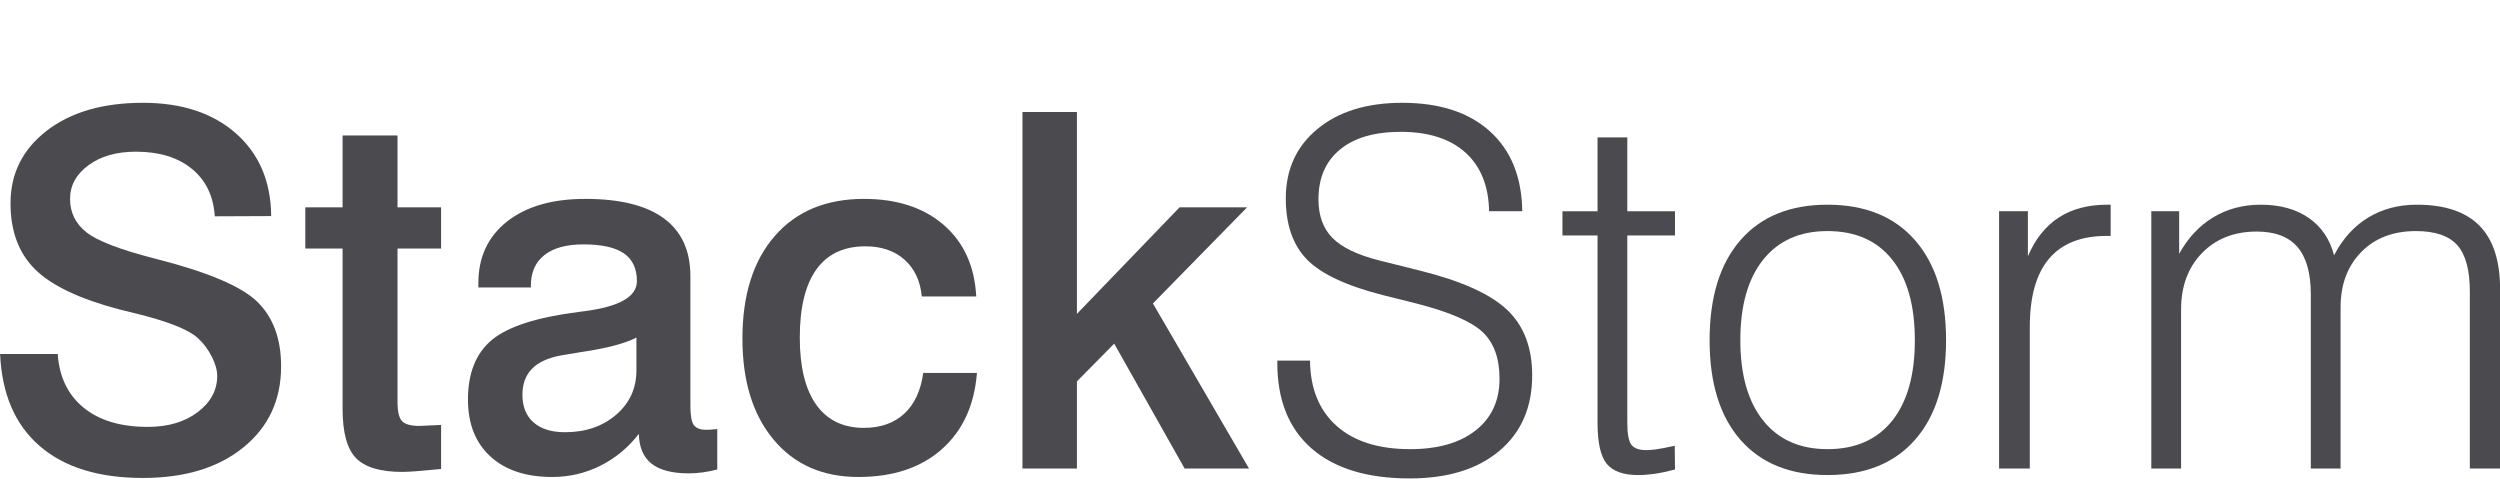
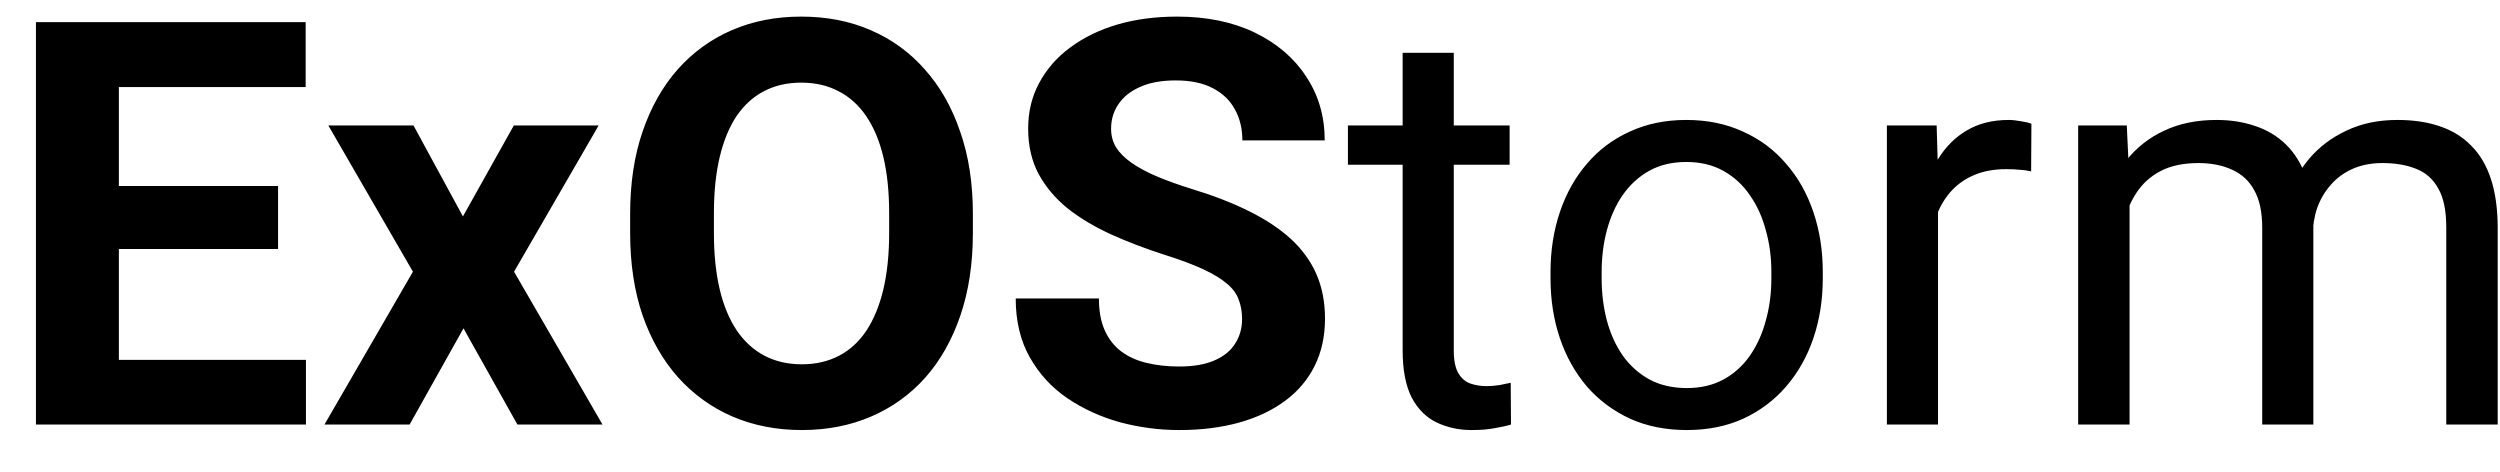
- <svg xmlns="http://www.w3.org/2000/svg" width="100%" height="100%" viewBox="0 0 371 71" version="1.1" xml:space="preserve" style="fill-rule:evenodd;clip-rule:evenodd;stroke-linejoin:round;stroke-miterlimit:1.414;">
-   <g transform="matrix(0.16804,0,-1.54074e-33,0.16804,-28.8744,-58.4429)">
-     <g transform="matrix(4.16667,0,0,4.16667,-804.679,78.1953)">
-       <path d="M535.459,122.093L526.636,119.887C522.052,118.726 518.771,117.143 516.786,115.141C514.803,113.142 513.81,110.414 513.81,106.96C513.81,102.411 515.332,98.889 518.378,96.391C521.422,93.895 525.714,92.647 531.253,92.647C537.133,92.647 541.701,94.108 544.951,97.033C548.199,99.957 549.875,104.106 549.976,109.473L557.007,109.473C556.904,102.223 554.621,96.581 550.158,92.544C545.693,88.51 539.493,86.491 531.562,86.491C524.072,86.491 518.086,88.337 513.606,92.031C509.125,95.724 506.886,100.634 506.886,106.754C506.886,112.294 508.366,116.595 511.323,119.656C514.281,122.718 519.624,125.24 527.353,127.223L534.536,129.019C541.582,130.831 546.285,132.866 548.643,135.123C551.004,137.38 552.184,140.663 552.184,144.971C552.184,149.624 550.498,153.274 547.131,155.925C543.762,158.575 539.135,159.9 533.253,159.9C526.552,159.9 521.352,158.259 517.659,154.976C513.965,151.693 512.084,147.076 512.016,141.126L505.09,141.126L505.09,141.637C505.09,149.504 507.518,155.55 512.375,159.773C517.231,163.997 524.157,166.107 533.152,166.107C541.186,166.107 547.522,164.159 552.158,160.259C556.792,156.362 559.108,151.026 559.108,144.255C559.108,138.373 557.349,133.756 553.825,130.403C550.301,127.052 544.181,124.282 535.459,122.093" style="fill:#4B4A4F;fill-rule:nonzero;" />
-     </g>
-     <g transform="matrix(4.16667,0,0,4.16667,-804.679,78.1953)">
-       <path d="M579.27,93.827L572.96,93.827L572.96,109.475L565.521,109.475L565.521,114.605L572.96,114.605L572.96,154.36C572.96,158.533 573.609,161.415 574.908,163.005C576.208,164.595 578.432,165.391 581.577,165.391C582.705,165.391 583.904,165.295 585.168,165.109C586.435,164.92 587.835,164.62 589.376,164.21L589.324,159.183C587.58,159.56 586.297,159.808 585.475,159.928C584.655,160.047 583.92,160.106 583.271,160.106C581.764,160.106 580.722,159.731 580.141,158.977C579.559,158.226 579.27,156.687 579.27,154.36L579.27,114.605L589.376,114.605L589.376,109.475L579.27,109.475L579.27,93.827Z" style="fill:#4B4A4F;fill-rule:nonzero;" />
-     </g>
-     <g transform="matrix(4.16667,0,0,4.16667,-804.679,78.1953)">
-       <path d="M635.39,153.899C632.175,157.9 627.609,159.9 621.693,159.9C615.846,159.9 611.306,157.884 608.074,153.848C604.841,149.813 603.226,144.135 603.226,136.816C603.226,129.464 604.841,123.769 608.074,119.733C611.306,115.698 615.846,113.68 621.693,113.68C627.609,113.68 632.175,115.689 635.39,119.707C638.605,123.727 640.213,129.429 640.213,136.816C640.213,144.203 638.605,149.898 635.39,153.899M621.693,108.089C613.76,108.089 607.611,110.594 603.251,115.603C598.891,120.613 596.71,127.684 596.71,136.816C596.71,145.913 598.891,152.949 603.251,157.926C607.611,162.902 613.76,165.391 621.693,165.391C629.696,165.391 635.884,162.895 640.265,157.9C644.641,152.908 646.83,145.88 646.83,136.816C646.83,127.684 644.632,120.613 640.239,115.603C635.844,110.594 629.663,108.089 621.693,108.089" style="fill:#4B4A4F;fill-rule:nonzero;" />
-     </g>
-     <g transform="matrix(4.16667,0,0,4.16667,-804.679,78.1953)">
-       <path d="M670.711,110.807C667.923,112.619 665.743,115.356 664.171,119.014L664.171,109.473L658.065,109.473L658.065,164.004L664.579,164.004L664.579,133.943C664.579,127.548 665.939,122.743 668.658,119.529C671.376,116.314 675.455,114.706 680.892,114.706L681.714,114.706L681.714,108.089L680.997,108.089C676.925,108.089 673.497,108.995 670.711,110.807" style="fill:#4B4A4F;fill-rule:nonzero;" />
-     </g>
-     <g transform="matrix(4.16667,0,0,4.16667,-804.679,78.1953)">
-       <path d="M759.869,112.526C756.943,109.569 752.524,108.089 746.607,108.089C742.709,108.089 739.262,109.004 736.27,110.833C733.278,112.662 730.875,115.322 729.063,118.81C728.173,115.39 726.383,112.748 723.685,110.885C720.986,109.021 717.606,108.089 713.544,108.089C709.752,108.089 706.381,108.986 703.429,110.782C700.473,112.577 698.075,115.151 696.231,118.502L696.231,109.473L690.331,109.473L690.331,164.005L696.641,164.005L696.641,130.3C696.641,125.376 698.117,121.393 701.069,118.347C704.023,115.305 707.888,113.781 712.669,113.781C716.56,113.781 719.444,114.877 721.321,117.066C723.199,119.255 724.139,122.606 724.139,127.12L724.139,164.005L730.447,164.005L730.447,129.839C730.447,125.018 731.901,121.117 734.809,118.143C737.715,115.167 741.58,113.68 746.401,113.68C750.471,113.68 753.397,114.671 755.175,116.656C756.952,118.639 757.842,121.922 757.842,126.505L757.842,164.005L764.255,164.005L764.255,125.992C764.255,119.972 762.793,115.483 759.869,112.526" style="fill:#4B4A4F;fill-rule:nonzero;" />
-     </g>
-     <g transform="matrix(4.16667,0,0,4.16667,-804.679,78.1953)">
-       <path d="M267.062,119.477C259.743,117.597 254.938,115.742 252.646,113.911C250.354,112.082 249.211,109.73 249.211,106.857C249.211,104.019 250.508,101.642 253.107,99.727C255.706,97.812 259.059,96.854 263.163,96.854C268.121,96.854 272.082,98.069 275.039,100.495C277.997,102.925 279.612,106.276 279.888,110.551L291.841,110.5C291.771,103.148 289.282,97.308 284.375,92.981C279.467,88.654 272.892,86.491 264.65,86.491C256.168,86.491 249.371,88.467 244.259,92.417C239.147,96.367 236.59,101.49 236.59,107.78C236.59,113.698 238.333,118.374 241.823,121.811C245.312,125.249 251.278,128.079 259.724,130.301C260.478,130.472 261.59,130.746 263.061,131.123C269.9,132.798 274.311,134.542 276.296,136.354C277.493,137.45 278.476,138.758 279.245,140.278C280.015,141.8 280.399,143.161 280.399,144.357C280.399,147.401 279.024,149.967 276.271,152.051C273.517,154.138 269.986,155.182 265.676,155.182C259.965,155.182 255.442,153.831 252.109,151.129C248.773,148.427 246.935,144.631 246.595,139.74L234.383,139.74C234.761,148.223 237.557,154.72 242.772,159.234C247.986,163.749 255.28,166.006 264.65,166.006C273.543,166.006 280.647,163.843 285.965,159.516C291.284,155.191 293.942,149.471 293.942,142.355C293.942,136.474 292.242,131.891 288.838,128.609C285.434,125.326 278.177,122.282 267.062,119.477" style="fill:#4B4A4F;fill-rule:nonzero;" />
-     </g>
-     <g transform="matrix(4.16667,0,0,4.16667,-804.679,78.1953)">
-       <path d="M318.618,93.417L306.972,93.417L306.972,108.653L299.072,108.653L299.072,117.374L306.972,117.374L306.972,151.386C306.972,156.378 307.922,159.85 309.819,161.799C311.718,163.749 314.975,164.723 319.594,164.723C320.96,164.723 323.32,164.552 326.672,164.21C327.183,164.175 327.577,164.142 327.852,164.107L327.852,154.772L325.544,154.873C325.305,154.873 324.935,154.891 324.439,154.924C323.945,154.959 323.544,154.976 323.233,154.976C321.456,154.976 320.243,154.643 319.594,153.976C318.943,153.309 318.618,151.967 318.618,149.949L318.618,117.374L327.852,117.374L327.852,108.653L318.618,108.653L318.618,93.417Z" style="fill:#4B4A4F;fill-rule:nonzero;" />
-     </g>
-     <g transform="matrix(4.16667,0,0,4.16667,-804.679,78.1953)">
-       <path d="M369.251,143.177C369.251,147.008 367.815,150.153 364.941,152.616C362.068,155.079 358.46,156.31 354.116,156.31C351.243,156.31 349.02,155.617 347.448,154.231C345.874,152.847 345.088,150.89 345.088,148.357C345.088,146.101 345.755,144.28 347.089,142.894C348.422,141.51 350.457,140.561 353.194,140.047C354.116,139.876 355.554,139.637 357.504,139.33C362.873,138.543 366.787,137.516 369.251,136.251L369.251,143.177ZM384.077,155.797C382.81,155.797 381.929,155.472 381.434,154.821C380.936,154.172 380.689,152.788 380.689,150.667L380.689,123.221C380.689,117.817 378.818,113.74 375.072,110.987C371.328,108.233 365.779,106.857 358.424,106.857C351.414,106.857 345.883,108.456 341.831,111.652C337.778,114.852 335.75,119.203 335.75,124.71L335.75,125.633L346.883,125.633L346.883,125.223C346.883,122.418 347.84,120.264 349.756,118.758C351.672,117.253 354.423,116.501 358.015,116.501C361.88,116.501 364.734,117.133 366.584,118.398C368.429,119.664 369.354,121.631 369.354,124.298C369.354,127.581 365.643,129.702 358.221,130.66C357.708,130.73 357.313,130.781 357.041,130.814C348.148,131.943 342.011,133.917 338.625,136.738C335.239,139.56 333.546,143.776 333.546,149.384C333.546,154.514 335.126,158.532 338.29,161.44C341.453,164.346 345.823,165.8 351.398,165.8C355.024,165.8 358.424,165.006 361.606,163.414C364.786,161.824 367.505,159.576 369.763,156.668C369.832,159.508 370.731,161.611 372.457,162.979C374.183,164.346 376.826,165.032 380.381,165.032C381.307,165.032 382.272,164.962 383.28,164.826C384.29,164.688 385.325,164.482 386.385,164.21L386.385,155.643C385.667,155.711 385.161,155.755 384.871,155.771C384.58,155.788 384.316,155.797 384.077,155.797" style="fill:#4B4A4F;fill-rule:nonzero;" />
-     </g>
-     <g transform="matrix(4.16667,0,0,4.16667,-804.679,78.1953)">
-       <path d="M426.013,152.386C423.84,154.386 420.993,155.388 417.471,155.388C413.06,155.388 409.691,153.754 407.366,150.487C405.041,147.221 403.877,142.477 403.877,136.251C403.877,129.892 405.05,125.078 407.391,121.812C409.733,118.545 413.196,116.911 417.78,116.911C421.199,116.911 423.969,117.862 426.09,119.758C428.209,121.657 429.423,124.247 429.733,127.532L441.274,127.532C440.933,121.102 438.631,116.049 434.374,112.371C430.117,108.695 424.482,106.857 417.471,106.857C409.435,106.857 403.134,109.482 398.569,114.731C394.003,119.981 391.72,127.223 391.72,136.457C391.72,145.486 393.926,152.634 398.337,157.9C402.748,163.168 408.733,165.8 416.29,165.8C423.644,165.8 429.535,163.843 433.964,159.928C438.392,156.011 440.881,150.616 441.427,143.742L430.04,143.742C429.525,147.504 428.184,150.386 426.013,152.386" style="fill:#4B4A4F;fill-rule:nonzero;" />
-     </g>
-     <g transform="matrix(4.16667,0,0,4.16667,-804.679,78.1953)">
-       <path d="M498.678,108.653L484.365,108.653L462.615,131.225L462.615,88.44L451.072,88.44L451.072,164.005L462.615,164.005L462.615,145.538L470.515,137.535L485.442,164.005L499.088,164.005L478.722,129.019L498.678,108.653Z" style="fill:#4B4A4F;fill-rule:nonzero;" />
-     </g>
-   </g>
+ <svg xmlns="http://www.w3.org/2000/svg" width="53" height="10" viewBox="0 0 53 10" fill="none">
+   <path d="M6.486 7.629V9H1.945V7.629H6.486ZM2.52 0.469V9H0.762V0.469H2.52ZM5.895 3.943V5.279H1.945V3.943H5.895ZM6.48 0.469V1.846H1.945V0.469H6.48ZM8.766 2.66L9.814 4.588L10.893 2.66H12.691L10.898 5.76L12.773 9H10.969L9.826 6.961L8.684 9H6.879L8.754 5.76L6.961 2.66H8.766ZM20.625 4.535V4.939C20.625 5.588 20.537 6.17 20.361 6.686C20.186 7.201 19.938 7.641 19.617 8.004C19.297 8.363 18.914 8.639 18.469 8.83C18.027 9.021 17.537 9.117 16.998 9.117C16.463 9.117 15.973 9.021 15.527 8.83C15.086 8.639 14.703 8.363 14.379 8.004C14.055 7.641 13.803 7.201 13.623 6.686C13.447 6.17 13.359 5.588 13.359 4.939V4.535C13.359 3.883 13.447 3.301 13.623 2.789C13.799 2.273 14.047 1.834 14.367 1.471C14.691 1.107 15.074 0.83 15.516 0.639C15.961 0.447 16.451 0.352 16.986 0.352C17.525 0.352 18.016 0.447 18.457 0.639C18.902 0.83 19.285 1.107 19.605 1.471C19.93 1.834 20.18 2.273 20.355 2.789C20.535 3.301 20.625 3.883 20.625 4.535ZM18.85 4.939V4.523C18.85 4.07 18.809 3.672 18.727 3.328C18.645 2.984 18.523 2.695 18.363 2.461C18.203 2.227 18.008 2.051 17.777 1.934C17.547 1.812 17.283 1.752 16.986 1.752C16.689 1.752 16.426 1.812 16.195 1.934C15.969 2.051 15.775 2.227 15.615 2.461C15.459 2.695 15.34 2.984 15.258 3.328C15.176 3.672 15.135 4.07 15.135 4.523V4.939C15.135 5.389 15.176 5.787 15.258 6.135C15.34 6.479 15.461 6.77 15.621 7.008C15.781 7.242 15.977 7.42 16.207 7.541C16.438 7.662 16.701 7.723 16.998 7.723C17.295 7.723 17.559 7.662 17.789 7.541C18.02 7.42 18.213 7.242 18.369 7.008C18.525 6.77 18.645 6.479 18.727 6.135C18.809 5.787 18.85 5.389 18.85 4.939ZM26.332 6.768C26.332 6.615 26.309 6.479 26.262 6.357C26.219 6.232 26.137 6.119 26.016 6.018C25.895 5.912 25.725 5.809 25.506 5.707C25.287 5.605 25.004 5.5 24.656 5.391C24.27 5.266 23.902 5.125 23.555 4.969C23.211 4.812 22.906 4.631 22.641 4.424C22.379 4.213 22.172 3.969 22.02 3.691C21.871 3.414 21.797 3.092 21.797 2.725C21.797 2.369 21.875 2.047 22.031 1.758C22.188 1.465 22.406 1.215 22.688 1.008C22.969 0.797 23.301 0.635 23.684 0.521C24.07 0.408 24.494 0.352 24.955 0.352C25.584 0.352 26.133 0.465 26.602 0.691C27.07 0.918 27.434 1.229 27.691 1.623C27.953 2.018 28.084 2.469 28.084 2.977H26.338C26.338 2.727 26.285 2.508 26.18 2.32C26.078 2.129 25.922 1.979 25.711 1.869C25.504 1.76 25.242 1.705 24.926 1.705C24.621 1.705 24.367 1.752 24.164 1.846C23.961 1.936 23.809 2.059 23.707 2.215C23.605 2.367 23.555 2.539 23.555 2.73C23.555 2.875 23.59 3.006 23.66 3.123C23.734 3.24 23.844 3.35 23.988 3.451C24.133 3.553 24.311 3.648 24.521 3.738C24.732 3.828 24.977 3.916 25.254 4.002C25.719 4.143 26.127 4.301 26.479 4.477C26.834 4.652 27.131 4.85 27.369 5.068C27.607 5.287 27.787 5.535 27.908 5.812C28.029 6.09 28.09 6.404 28.09 6.756C28.09 7.127 28.018 7.459 27.873 7.752C27.729 8.045 27.52 8.293 27.246 8.496C26.973 8.699 26.646 8.854 26.268 8.959C25.889 9.064 25.465 9.117 24.996 9.117C24.574 9.117 24.158 9.062 23.748 8.953C23.338 8.84 22.965 8.67 22.629 8.443C22.297 8.217 22.031 7.928 21.832 7.576C21.633 7.225 21.533 6.809 21.533 6.328H23.297C23.297 6.594 23.338 6.818 23.42 7.002C23.502 7.186 23.617 7.334 23.766 7.447C23.918 7.561 24.098 7.643 24.305 7.693C24.516 7.744 24.746 7.77 24.996 7.77C25.301 7.77 25.551 7.727 25.746 7.641C25.945 7.555 26.092 7.436 26.186 7.283C26.283 7.131 26.332 6.959 26.332 6.768ZM32.004 2.66V3.492H28.576V2.66H32.004ZM29.736 1.119H30.82V7.43C30.82 7.645 30.854 7.807 30.92 7.916C30.986 8.025 31.072 8.098 31.178 8.133C31.283 8.168 31.396 8.186 31.518 8.186C31.607 8.186 31.701 8.178 31.799 8.162C31.9 8.143 31.977 8.127 32.027 8.115L32.033 9C31.947 9.027 31.834 9.053 31.693 9.076C31.557 9.104 31.391 9.117 31.195 9.117C30.93 9.117 30.686 9.064 30.463 8.959C30.24 8.854 30.062 8.678 29.93 8.432C29.801 8.182 29.736 7.846 29.736 7.424V1.119ZM32.871 5.9V5.766C32.871 5.309 32.938 4.885 33.07 4.494C33.203 4.1 33.395 3.758 33.645 3.469C33.895 3.176 34.197 2.949 34.553 2.789C34.908 2.625 35.307 2.543 35.748 2.543C36.193 2.543 36.594 2.625 36.949 2.789C37.309 2.949 37.613 3.176 37.863 3.469C38.117 3.758 38.31 4.1 38.443 4.494C38.576 4.885 38.643 5.309 38.643 5.766V5.9C38.643 6.357 38.576 6.781 38.443 7.172C38.31 7.562 38.117 7.904 37.863 8.197C37.613 8.486 37.31 8.713 36.955 8.877C36.603 9.037 36.205 9.117 35.76 9.117C35.315 9.117 34.914 9.037 34.559 8.877C34.203 8.713 33.898 8.486 33.645 8.197C33.395 7.904 33.203 7.562 33.07 7.172C32.938 6.781 32.871 6.357 32.871 5.9ZM33.955 5.766V5.9C33.955 6.217 33.992 6.516 34.066 6.797C34.141 7.074 34.252 7.32 34.4 7.535C34.553 7.75 34.742 7.92 34.969 8.045C35.195 8.166 35.459 8.227 35.76 8.227C36.057 8.227 36.316 8.166 36.539 8.045C36.766 7.92 36.953 7.75 37.102 7.535C37.25 7.32 37.361 7.074 37.435 6.797C37.514 6.516 37.553 6.217 37.553 5.9V5.766C37.553 5.453 37.514 5.158 37.435 4.881C37.361 4.6 37.248 4.352 37.096 4.137C36.947 3.918 36.76 3.746 36.533 3.621C36.31 3.496 36.049 3.434 35.748 3.434C35.451 3.434 35.19 3.496 34.963 3.621C34.74 3.746 34.553 3.918 34.4 4.137C34.252 4.352 34.141 4.6 34.066 4.881C33.992 5.158 33.955 5.453 33.955 5.766ZM41.086 3.656V9H40.002V2.66H41.057L41.086 3.656ZM43.066 2.625L43.06 3.633C42.971 3.613 42.885 3.602 42.803 3.598C42.725 3.59 42.635 3.586 42.533 3.586C42.283 3.586 42.062 3.625 41.871 3.703C41.68 3.781 41.518 3.891 41.385 4.031C41.252 4.172 41.147 4.34 41.068 4.535C40.994 4.727 40.945 4.938 40.922 5.168L40.617 5.344C40.617 4.961 40.654 4.602 40.728 4.266C40.807 3.93 40.926 3.633 41.086 3.375C41.246 3.113 41.449 2.91 41.695 2.766C41.945 2.617 42.242 2.543 42.586 2.543C42.664 2.543 42.754 2.553 42.855 2.572C42.957 2.588 43.027 2.605 43.066 2.625ZM45.147 3.92V9H44.057V2.66H45.088L45.147 3.92ZM44.924 5.59L44.42 5.572C44.424 5.139 44.48 4.738 44.59 4.371C44.699 4 44.861 3.678 45.076 3.404C45.291 3.131 45.559 2.92 45.879 2.771C46.199 2.619 46.57 2.543 46.992 2.543C47.289 2.543 47.562 2.586 47.812 2.672C48.062 2.754 48.279 2.885 48.463 3.064C48.647 3.244 48.789 3.475 48.891 3.756C48.992 4.037 49.043 4.377 49.043 4.775V9H47.959V4.828C47.959 4.496 47.902 4.23 47.789 4.031C47.68 3.832 47.523 3.688 47.32 3.598C47.117 3.504 46.879 3.457 46.605 3.457C46.285 3.457 46.018 3.514 45.803 3.627C45.588 3.74 45.416 3.896 45.287 4.096C45.158 4.295 45.065 4.523 45.006 4.781C44.951 5.035 44.924 5.305 44.924 5.59ZM49.031 4.992L48.305 5.215C48.309 4.867 48.365 4.533 48.475 4.213C48.588 3.893 48.75 3.607 48.961 3.357C49.176 3.107 49.44 2.91 49.752 2.766C50.065 2.617 50.422 2.543 50.824 2.543C51.164 2.543 51.465 2.588 51.727 2.678C51.992 2.768 52.215 2.906 52.395 3.094C52.578 3.277 52.717 3.514 52.81 3.803C52.904 4.092 52.951 4.436 52.951 4.834V9H51.861V4.822C51.861 4.467 51.805 4.191 51.691 3.996C51.582 3.797 51.426 3.658 51.223 3.58C51.023 3.498 50.785 3.457 50.508 3.457C50.27 3.457 50.059 3.498 49.875 3.58C49.691 3.662 49.537 3.775 49.412 3.92C49.287 4.061 49.191 4.223 49.125 4.406C49.062 4.59 49.031 4.785 49.031 4.992Z" fill="black" />
</svg>
